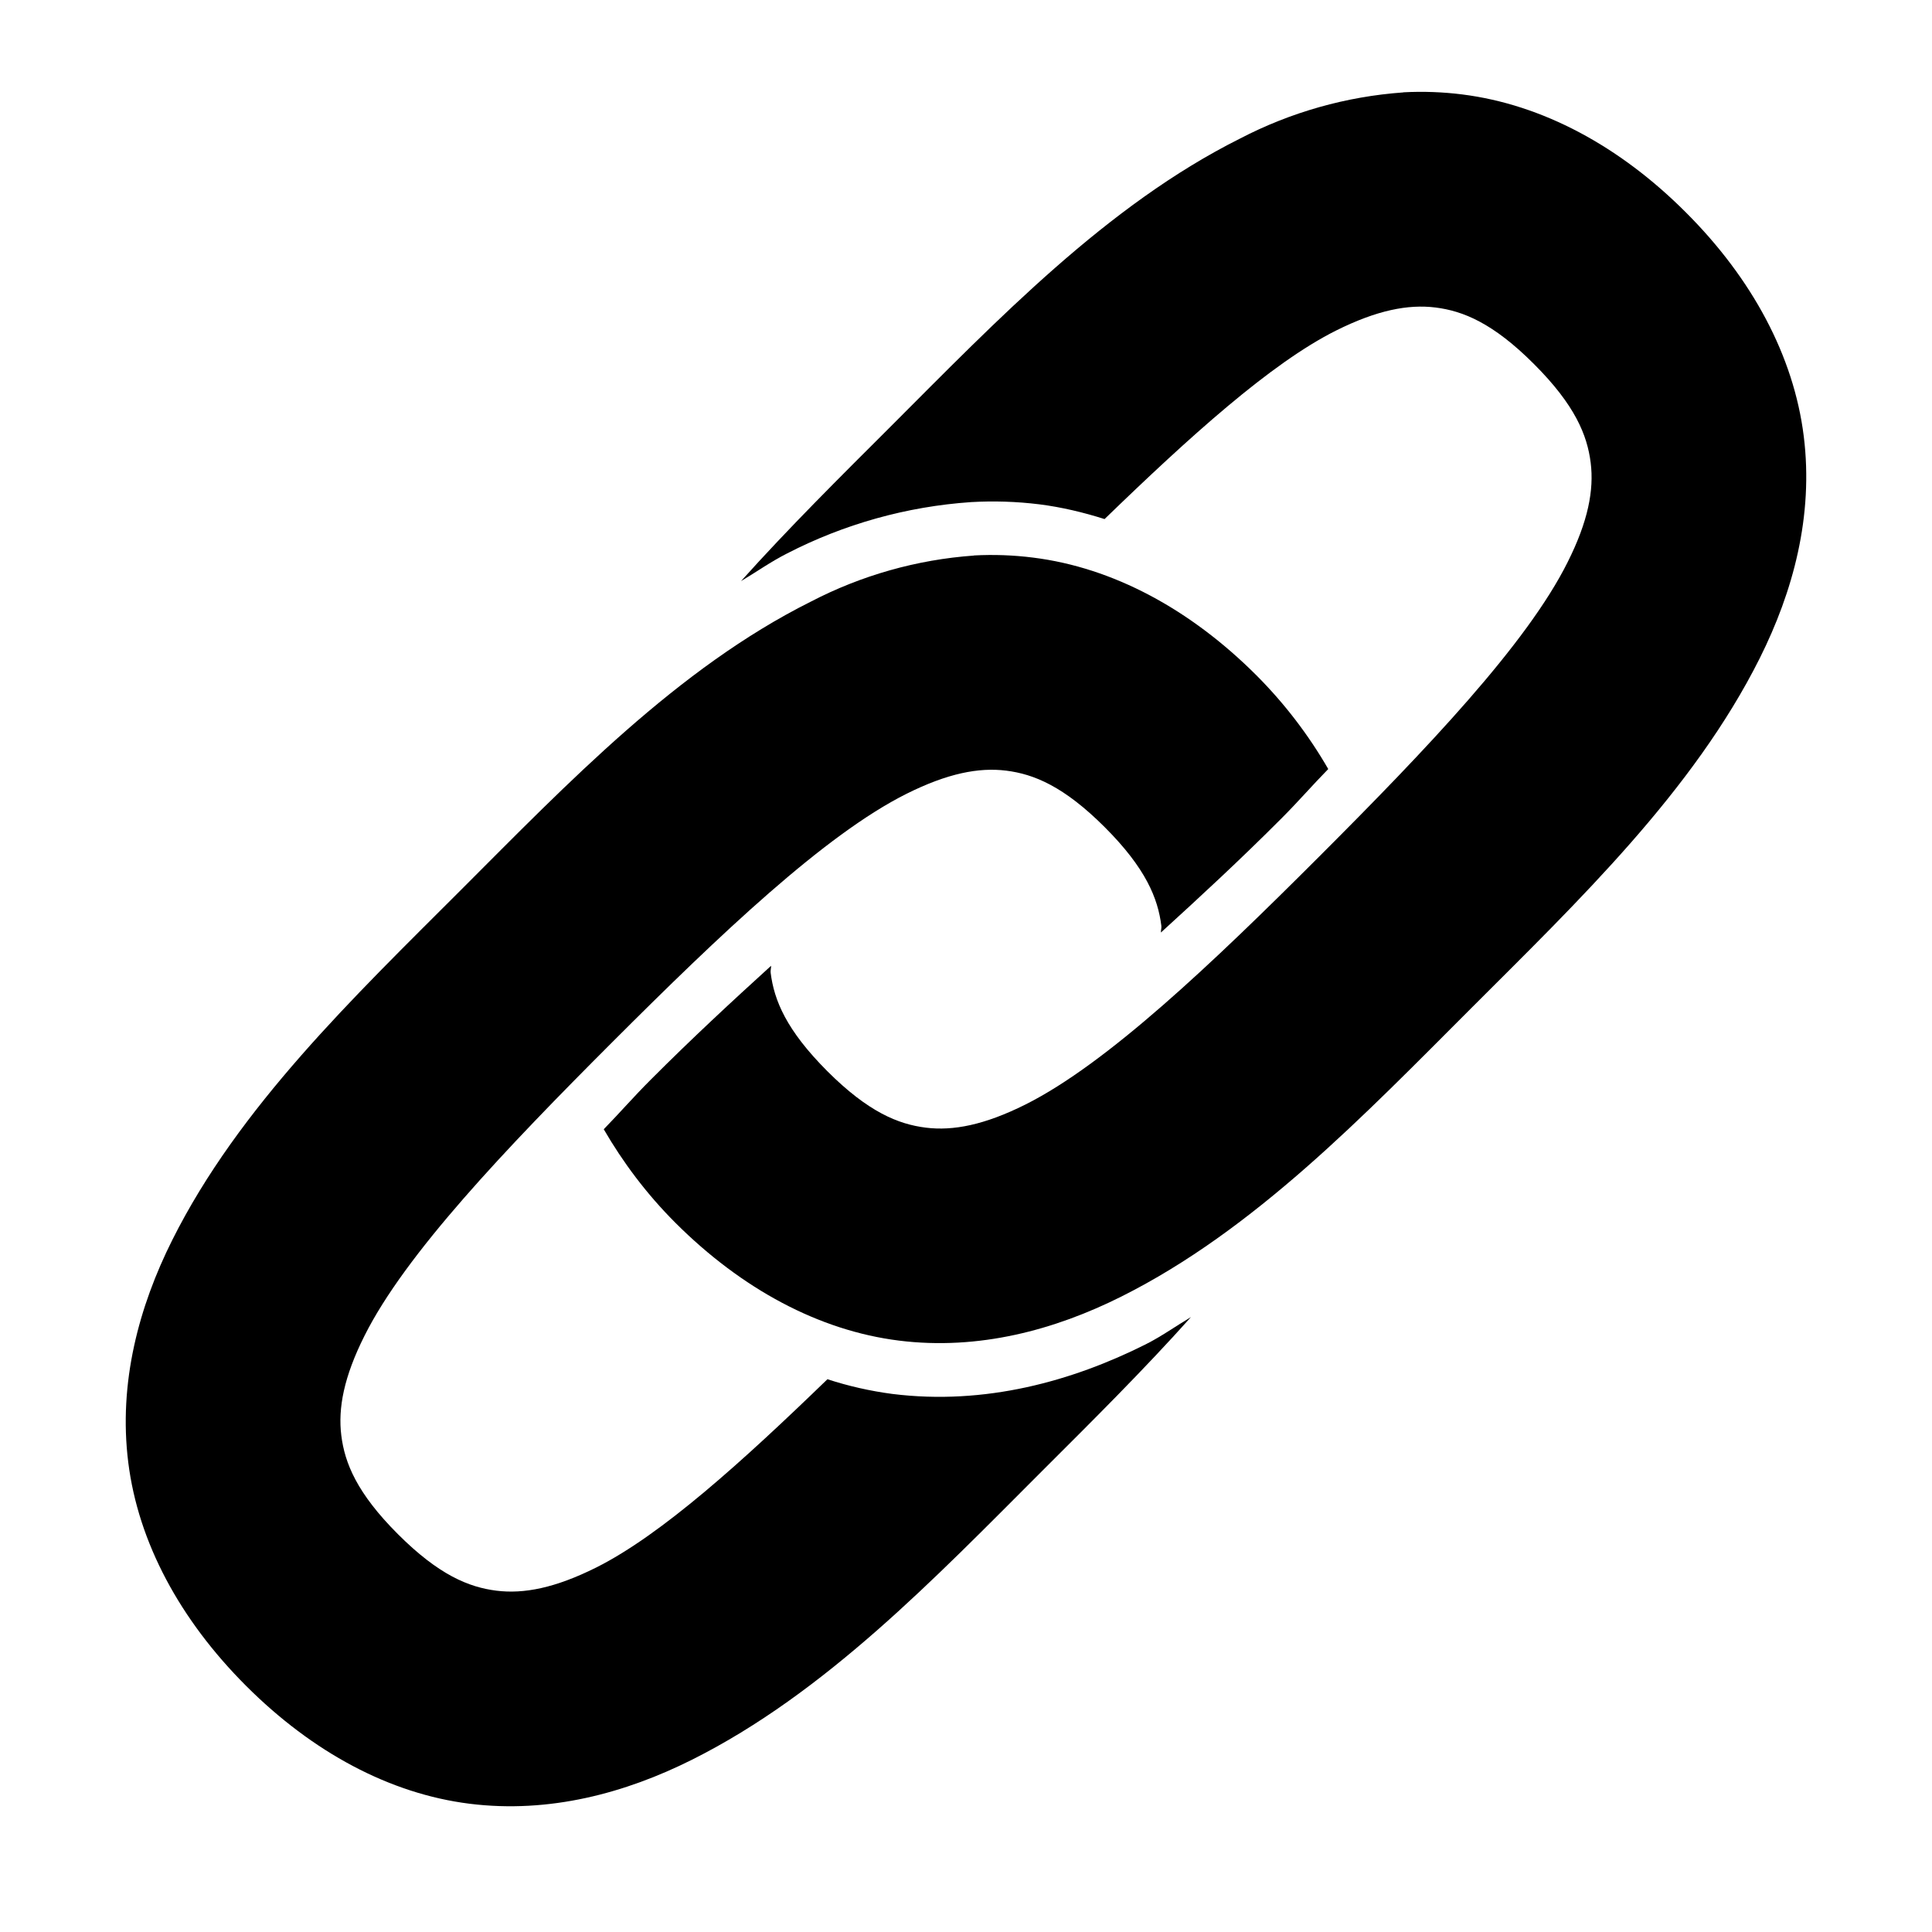
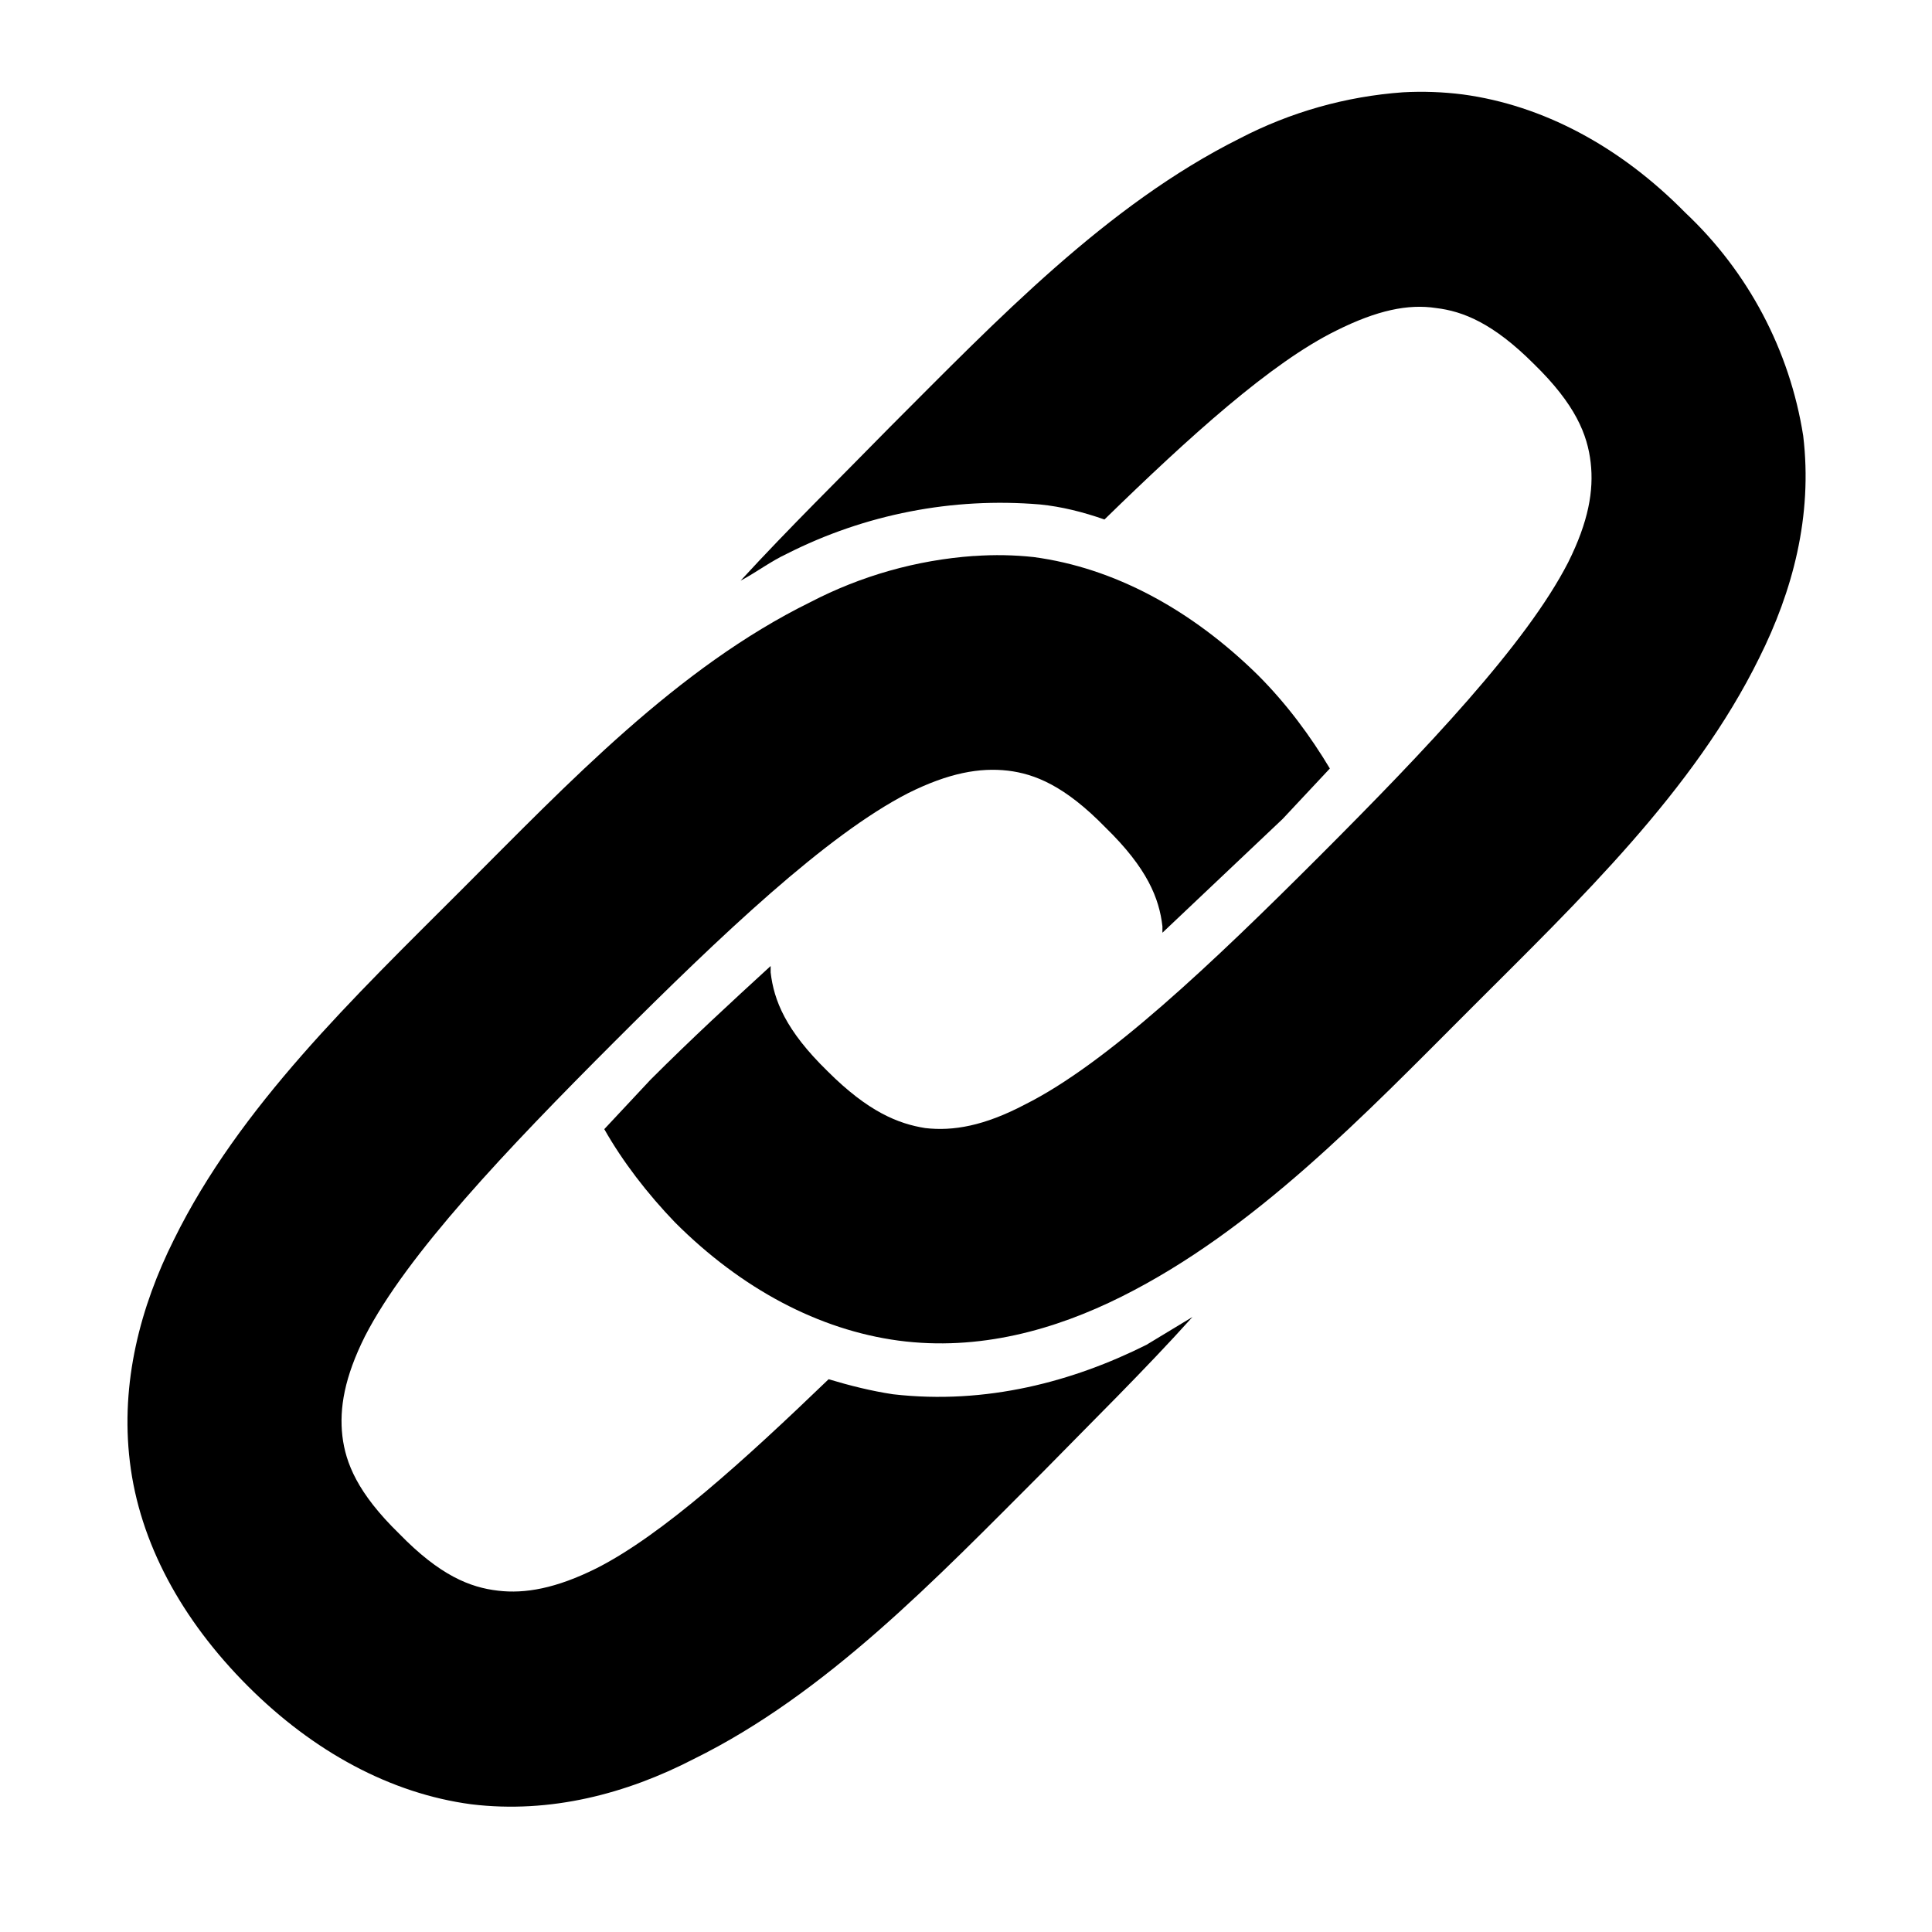
- <svg xmlns="http://www.w3.org/2000/svg" height="18" width="18">
-   <path d="M9.074 5.176a3.896 3.896 0 00-1.521.43c-1.239.619-2.26 1.687-3.26 2.687-1 1-2.068 2.021-2.688 3.26-.31.619-.503 1.328-.41 2.072.093.744.48 1.464 1.098 2.082.618.618 1.338 1.005 2.082 1.098.744.093 1.453-.1 2.072-.41 1.239-.62 2.26-1.688 3.26-2.688.467-.466.945-.94 1.389-1.436-.143.085-.276.181-.426.256-.679.34-1.49.568-2.356.46a3.367 3.367 0 01-.605-.137c-.787.762-1.547 1.451-2.156 1.755-.381.19-.672.247-.928.215s-.536-.145-.918-.527-.495-.662-.527-.918c-.032-.256.024-.547.215-.928.38-.761 1.312-1.74 2.312-2.74 1-1 1.979-1.932 2.74-2.312.381-.19.672-.247.928-.215s.536.145.918.527.495.662.527.918c.003.02-.005.043-.004.063.363-.331.734-.673 1.123-1.063.16-.16.283-.304.436-.46a4.23 4.23 0 00-.668-.872c-.618-.618-1.338-1.005-2.082-1.098a3.079 3.079 0 00-.55-.02z" />
-   <path d="M13.074.861a3.896 3.896 0 00-1.521.43c-1.239.62-2.26 1.688-3.26 2.688-.467.466-.945.94-1.389 1.435.143-.085.276-.18.426-.256a4.396 4.396 0 011.717-.48c.208-.012.422-.006.639.021.204.026.406.074.605.137.787-.762 1.547-1.451 2.156-1.756.381-.19.672-.247.928-.215s.536.145.918.528c.382.382.495.662.527.918.032.255-.024.547-.215.927-.38.762-1.312 1.74-2.312 2.74-1 1-1.979 1.932-2.74 2.313-.381.19-.672.247-.928.215s-.536-.145-.918-.527c-.382-.383-.495-.66-.527-.916-.003-.02.005-.045.004-.065-.363.33-.734.673-1.123 1.063-.16.16-.283.303-.436.46.177.305.396.6.668.872.618.617 1.338 1.004 2.082 1.097.744.093 1.453-.1 2.072-.41 1.239-.62 2.26-1.687 3.26-2.687 1-1 2.068-2.022 2.688-3.26.31-.62.503-1.326.41-2.07-.093-.745-.48-1.467-1.098-2.084C15.089 1.36 14.369.974 13.625.88a3.079 3.079 0 00-.55-.02z" />
+ <svg height="18" width="18">
+   <path d="M9.07 5.18a3.9 3.9 0 00-1.52.43C6.31 6.22 5.3 7.29 4.3 8.29c-1 1-2.07 2.02-2.68 3.26-.31.62-.5 1.33-.41 2.07.09.75.48 1.47 1.1 2.09.61.61 1.33 1 2.08 1.1.74.09 1.45-.1 2.07-.42 1.24-.61 2.26-1.68 3.26-2.68.46-.47.94-.94 1.39-1.44l-.43.26c-.68.34-1.49.56-2.36.46-.2-.03-.4-.08-.6-.14-.79.76-1.55 1.45-2.16 1.76-.38.19-.67.24-.92.21-.26-.03-.54-.14-.92-.53-.39-.38-.5-.66-.53-.91-.03-.26.02-.55.21-.93.39-.76 1.32-1.74 2.32-2.74 1-1 1.98-1.93 2.74-2.32.38-.19.67-.24.93-.21.25.03.53.14.91.53.39.38.5.66.53.92v.06l1.12-1.06.44-.47c-.18-.3-.4-.6-.67-.87-.62-.61-1.34-1-2.09-1.1a3.08 3.08 0 00-.55-.01z" />
+   <path d="M13.07.86a3.9 3.9 0 00-1.52.43c-1.24.62-2.26 1.69-3.26 2.69-.46.47-.94.94-1.39 1.43.15-.08.28-.18.43-.25a4.4 4.4 0 012.36-.46c.2.02.4.07.6.14.79-.77 1.55-1.46 2.16-1.76.38-.19.67-.25.93-.21.25.03.53.14.91.52.39.38.5.66.53.92.03.26-.02.55-.21.93-.39.76-1.32 1.74-2.32 2.74-1 1-1.98 1.93-2.74 2.31-.38.2-.67.25-.93.22-.25-.04-.53-.15-.91-.53-.39-.38-.5-.66-.53-.92V9c-.36.33-.73.67-1.12 1.06l-.43.46c.17.3.4.6.66.87.62.62 1.34 1 2.08 1.1.75.1 1.46-.1 2.08-.41 1.24-.62 2.26-1.69 3.26-2.69s2.07-2.02 2.68-3.26c.31-.62.5-1.32.41-2.07a3.63 3.63 0 00-1.1-2.08c-.61-.62-1.33-1-2.07-1.1a3.08 3.08 0 00-.56-.02z" />
</svg>
